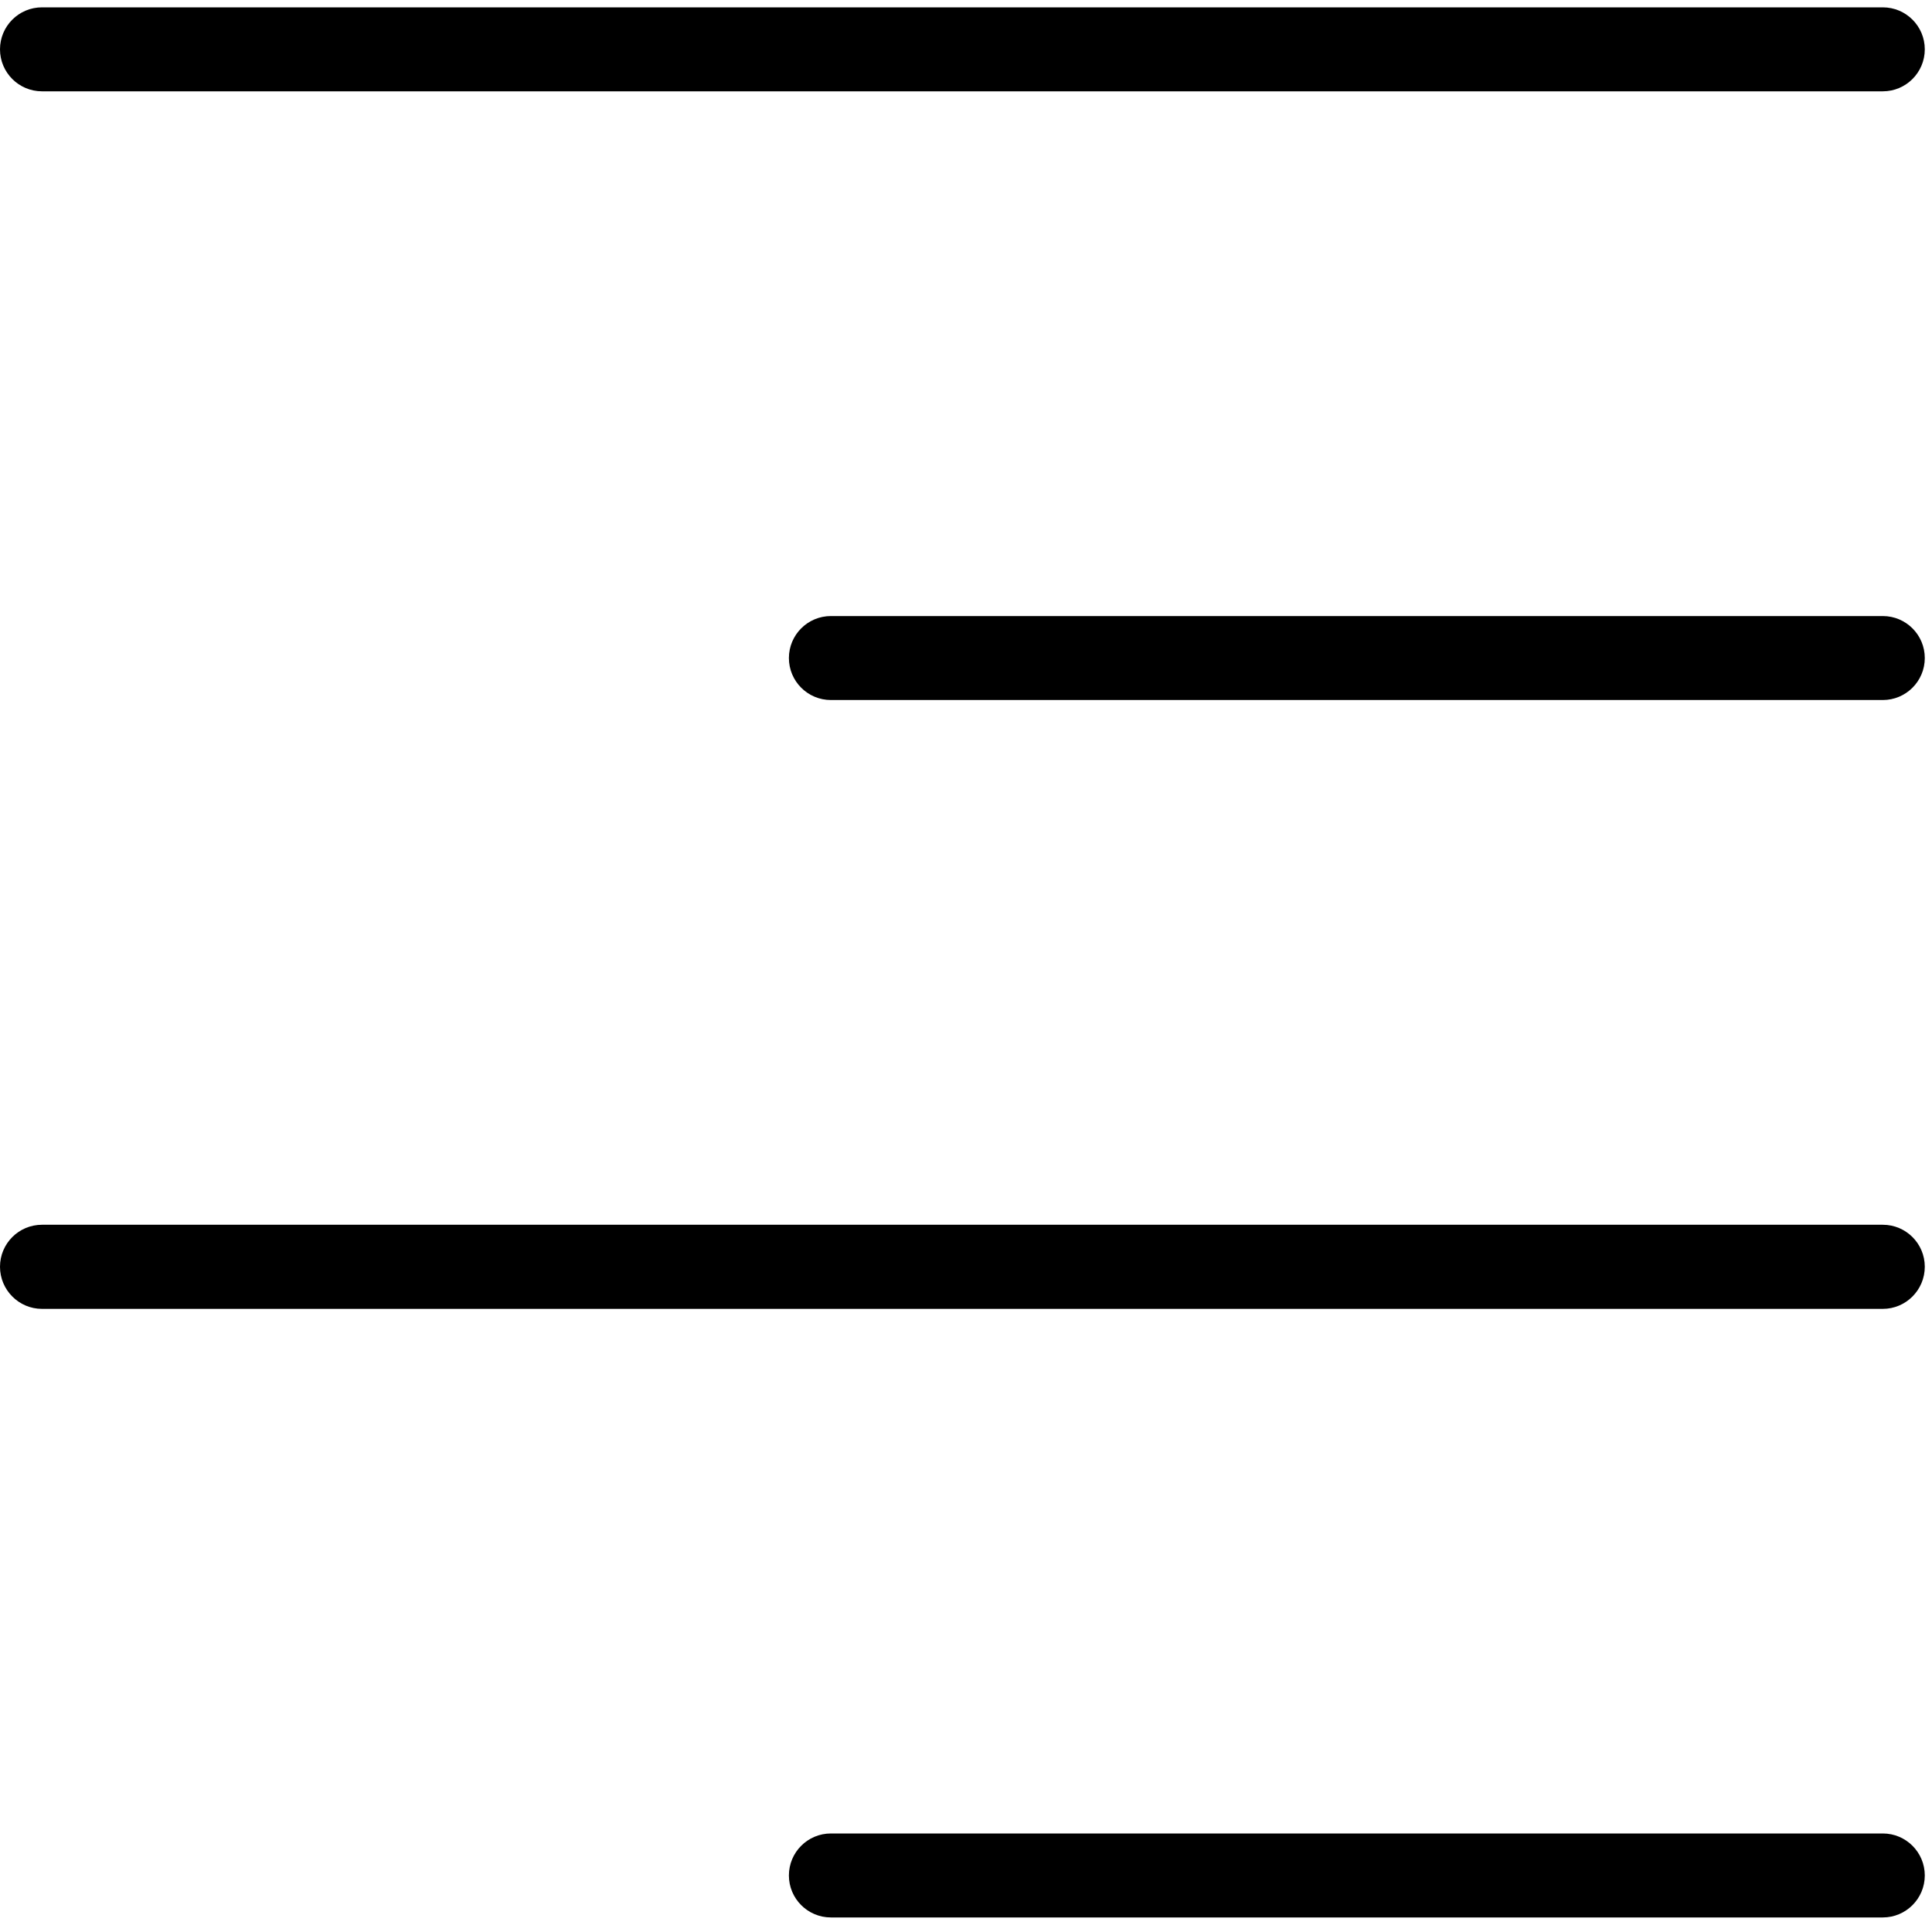
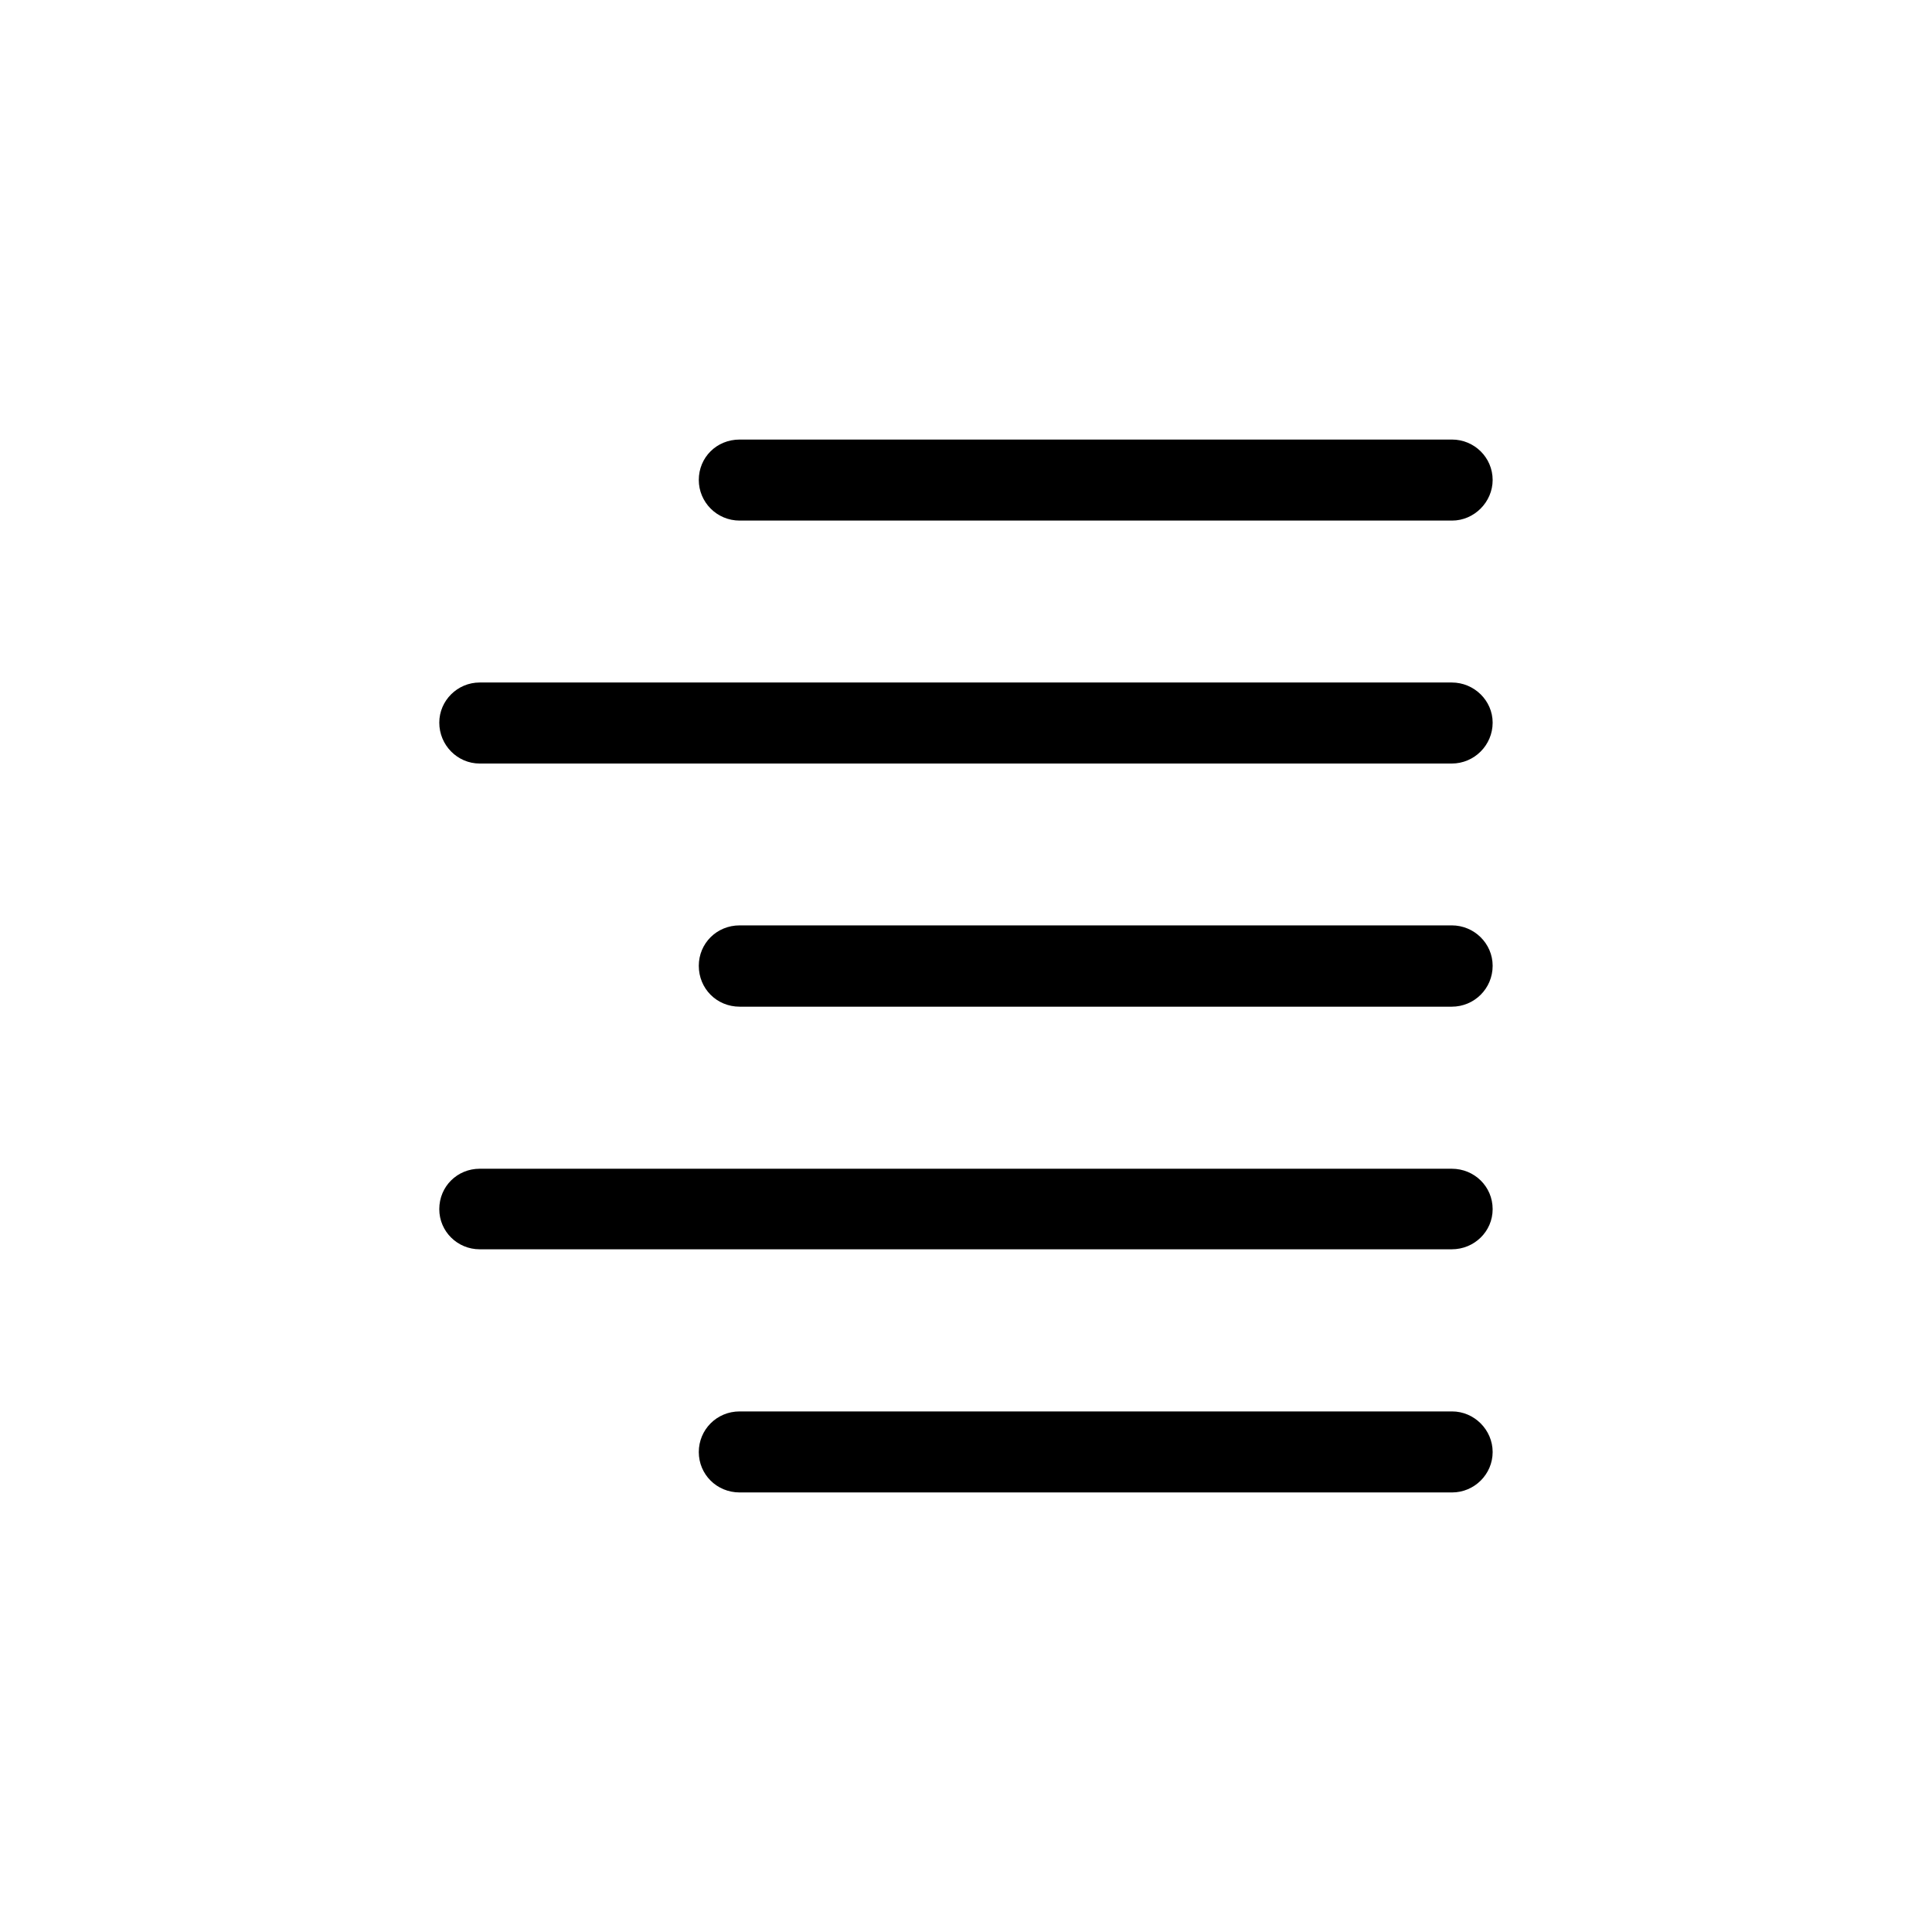
- <svg xmlns="http://www.w3.org/2000/svg" width="15px" height="15px" viewBox="0 0 15 15" version="1.1">
-   <defs />
-   <g id="Page-1" stroke="none" stroke-width="1" fill="none" fill-rule="evenodd">
-     <g id="align-right" fill="#000000">
-       <g id="Capa_1">
-         <g id="Group">
-           <path d="M14.618,14.887 L6.451,14.887 C6.271,14.887 6.125,14.741 6.125,14.561 C6.125,14.381 6.271,14.235 6.451,14.235 L14.618,14.235 C14.798,14.235 14.944,14.381 14.944,14.561 C14.944,14.741 14.798,14.887 14.618,14.887 L14.618,14.887 Z" id="Shape" />
-           <path d="M14.618,10.162 L0.326,10.162 C0.146,10.162 0,10.015 0,9.835 C0,9.655 0.146,9.509 0.326,9.509 L14.618,9.509 C14.798,9.509 14.944,9.655 14.944,9.835 C14.944,10.015 14.798,10.162 14.618,10.162 L14.618,10.162 Z" id="Shape" />
-           <path d="M14.618,5.435 L6.451,5.435 C6.271,5.435 6.125,5.289 6.125,5.109 C6.125,4.929 6.271,4.783 6.451,4.783 L14.618,4.783 C14.798,4.783 14.944,4.929 14.944,5.109 C14.944,5.289 14.798,5.435 14.618,5.435 L14.618,5.435 Z" id="Shape" />
-           <path d="M14.618,0.709 L0.326,0.709 C0.146,0.709 0,0.563 0,0.383 C0,0.203 0.146,0.057 0.326,0.057 L14.618,0.057 C14.798,0.057 14.944,0.203 14.944,0.383 C14.944,0.563 14.798,0.709 14.618,0.709 L14.618,0.709 Z" id="Shape" />
-         </g>
-       </g>
-     </g>
-   </g>
+ <svg xmlns="http://www.w3.org/2000/svg" version="1.1" id="图层_1" x="0px" y="0px" width="28.35px" height="28.35px" viewBox="0 0 28.35 28.35" enable-background="new 0 0 28.35 28.35" xml:space="preserve">
+   <path d="M21.303,18.332c0.331,0,0.6-0.262,0.6-0.589c0-0.334-0.27-0.593-0.6-0.593H7.039c-0.327,0-0.593,0.258-0.593,0.593  c0,0.327,0.266,0.589,0.593,0.589H21.303L21.303,18.332z M21.303,14.772L21.303,14.772c0.331,0,0.6-0.266,0.6-0.6  c0-0.327-0.27-0.593-0.6-0.593H10.854c-0.339,0-0.6,0.266-0.6,0.593c0,0.334,0.262,0.6,0.6,0.6H21.303L21.303,14.772z   M21.303,11.204L21.303,11.204c0.331,0,0.6-0.27,0.6-0.6c0-0.323-0.27-0.589-0.6-0.589H7.039c-0.327,0-0.593,0.266-0.593,0.589  c0,0.33,0.266,0.6,0.593,0.6H21.303L21.303,11.204z M21.307,7.639L21.307,7.639c0.327,0,0.596-0.274,0.596-0.596  c0-0.33-0.27-0.593-0.596-0.593H10.854c-0.339,0-0.6,0.262-0.6,0.593c0,0.323,0.262,0.596,0.6,0.596H21.307L21.307,7.639z   M21.307,21.9L21.307,21.9c0.327,0,0.596-0.266,0.596-0.593c0-0.326-0.27-0.596-0.596-0.596H10.854c-0.339,0-0.6,0.27-0.6,0.596  c0,0.327,0.262,0.593,0.6,0.593H21.307L21.307,21.9z" />
</svg>
